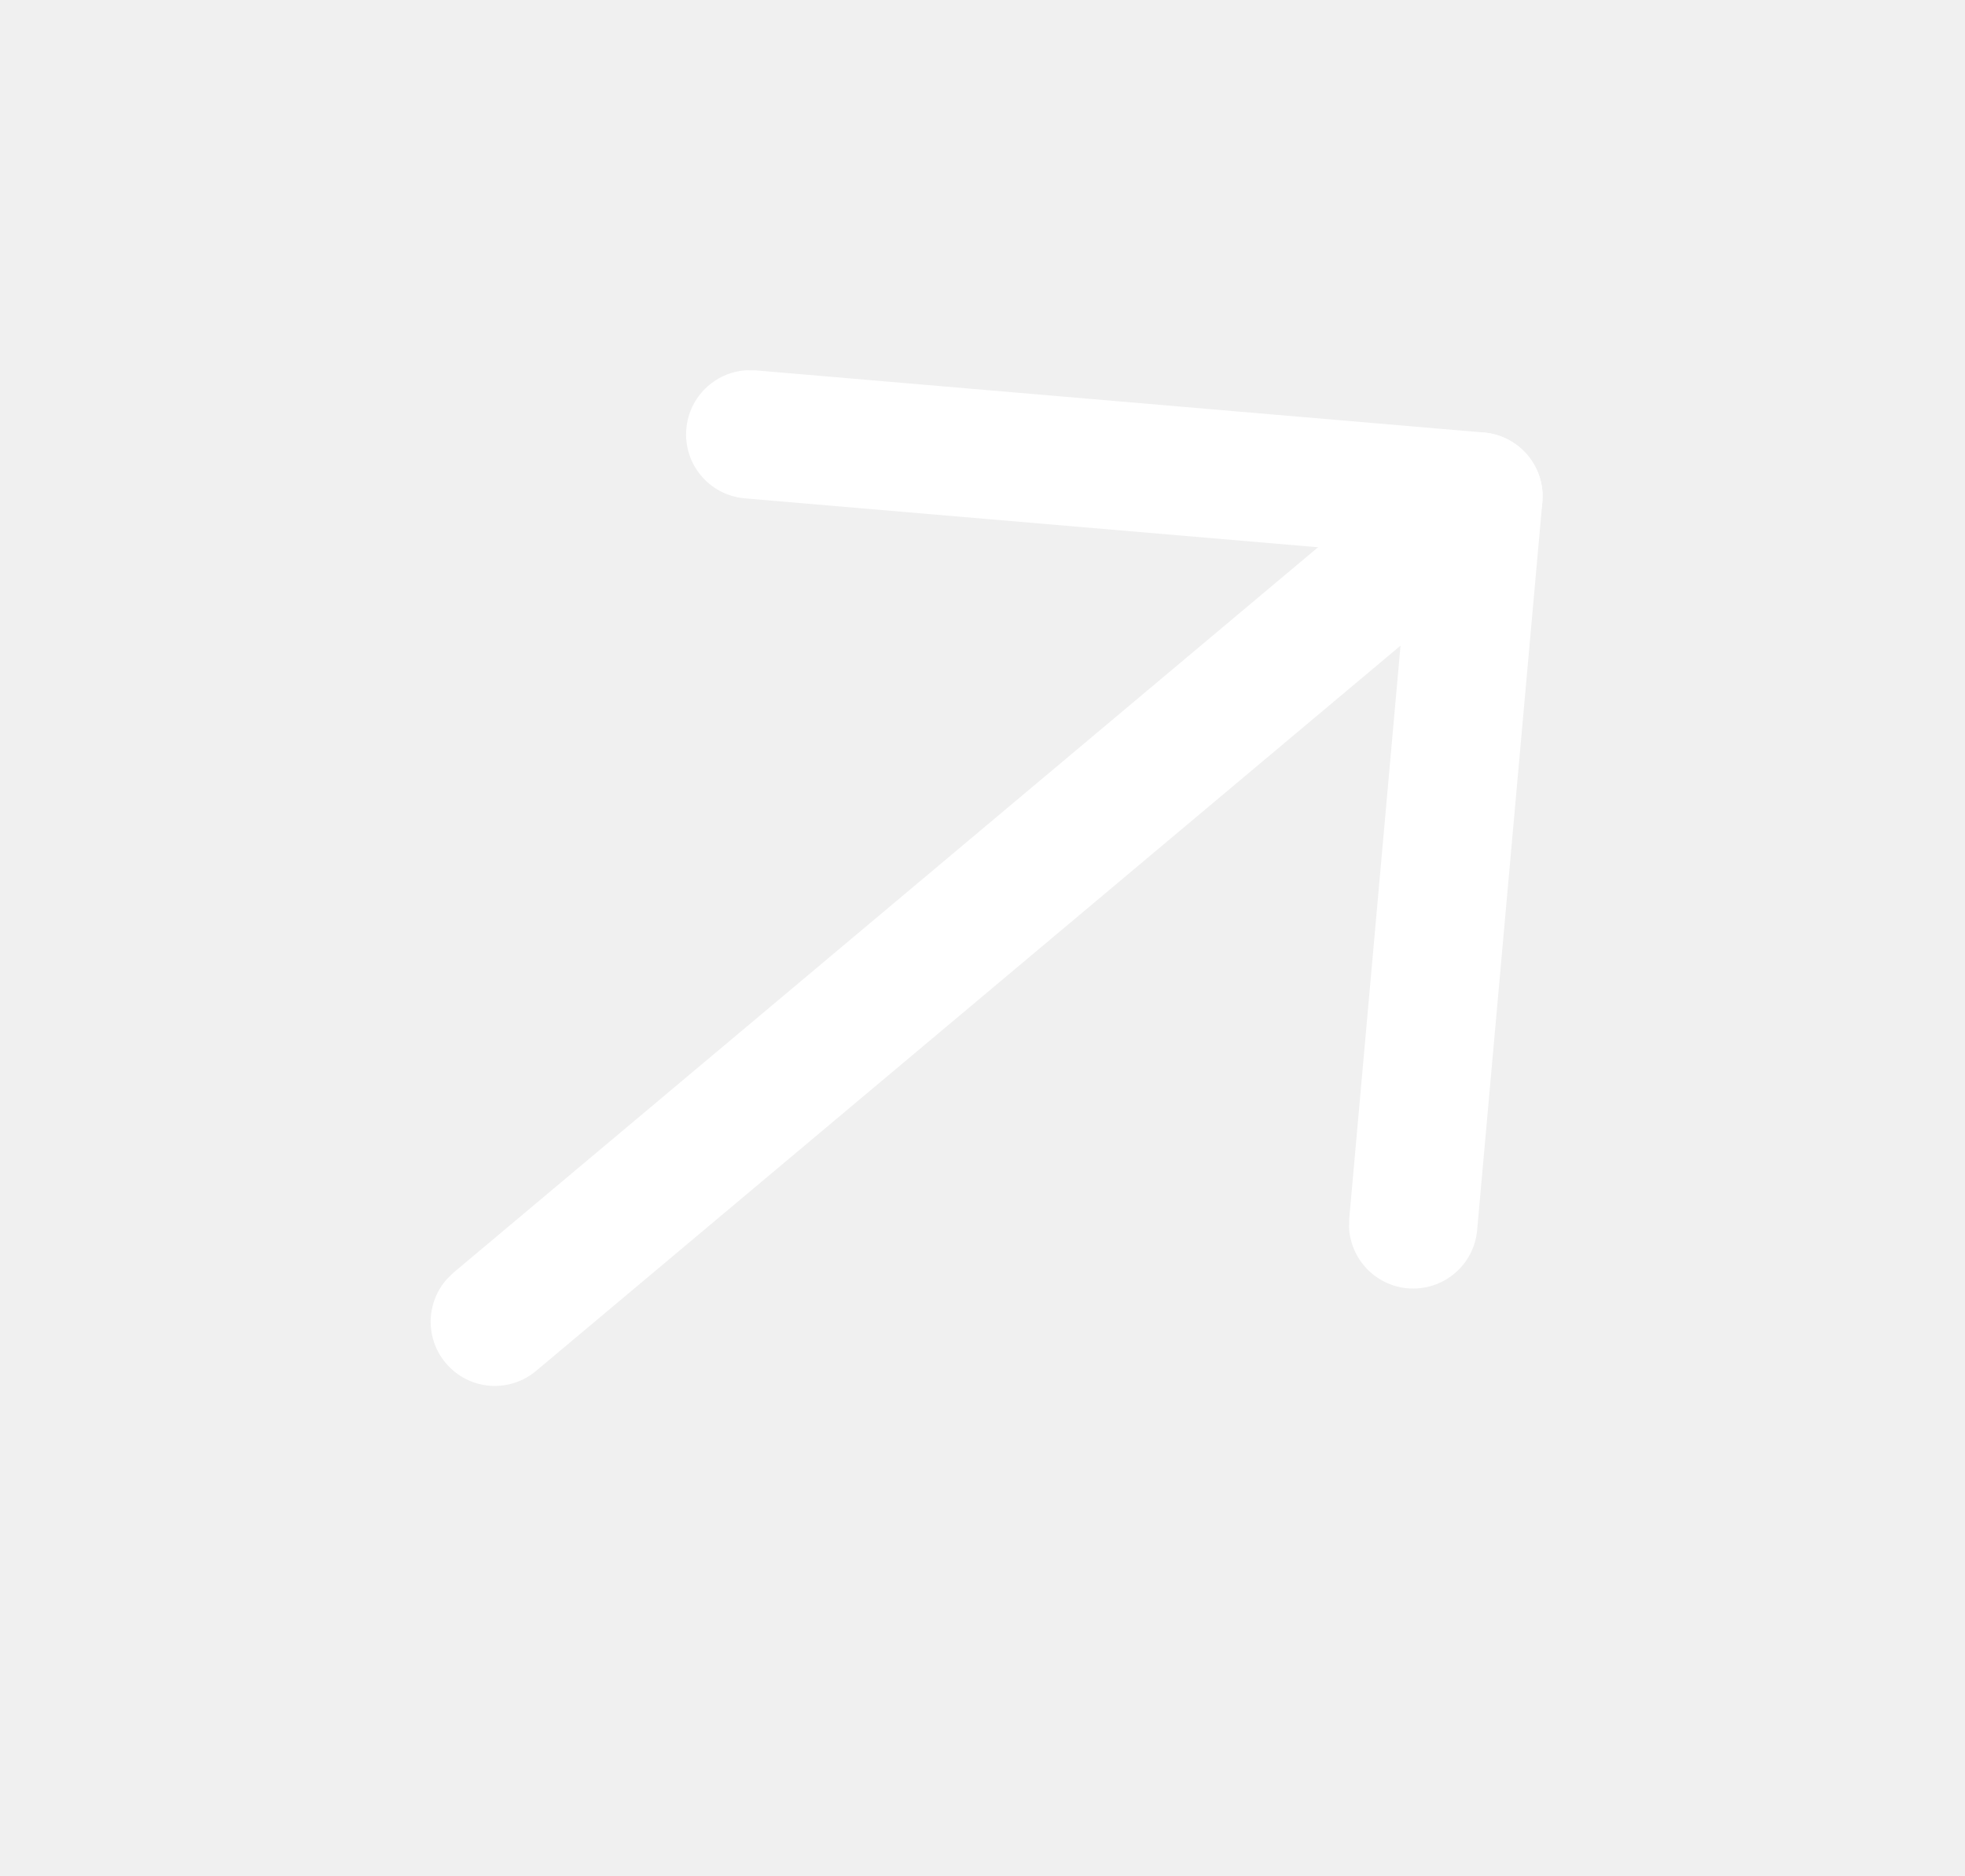
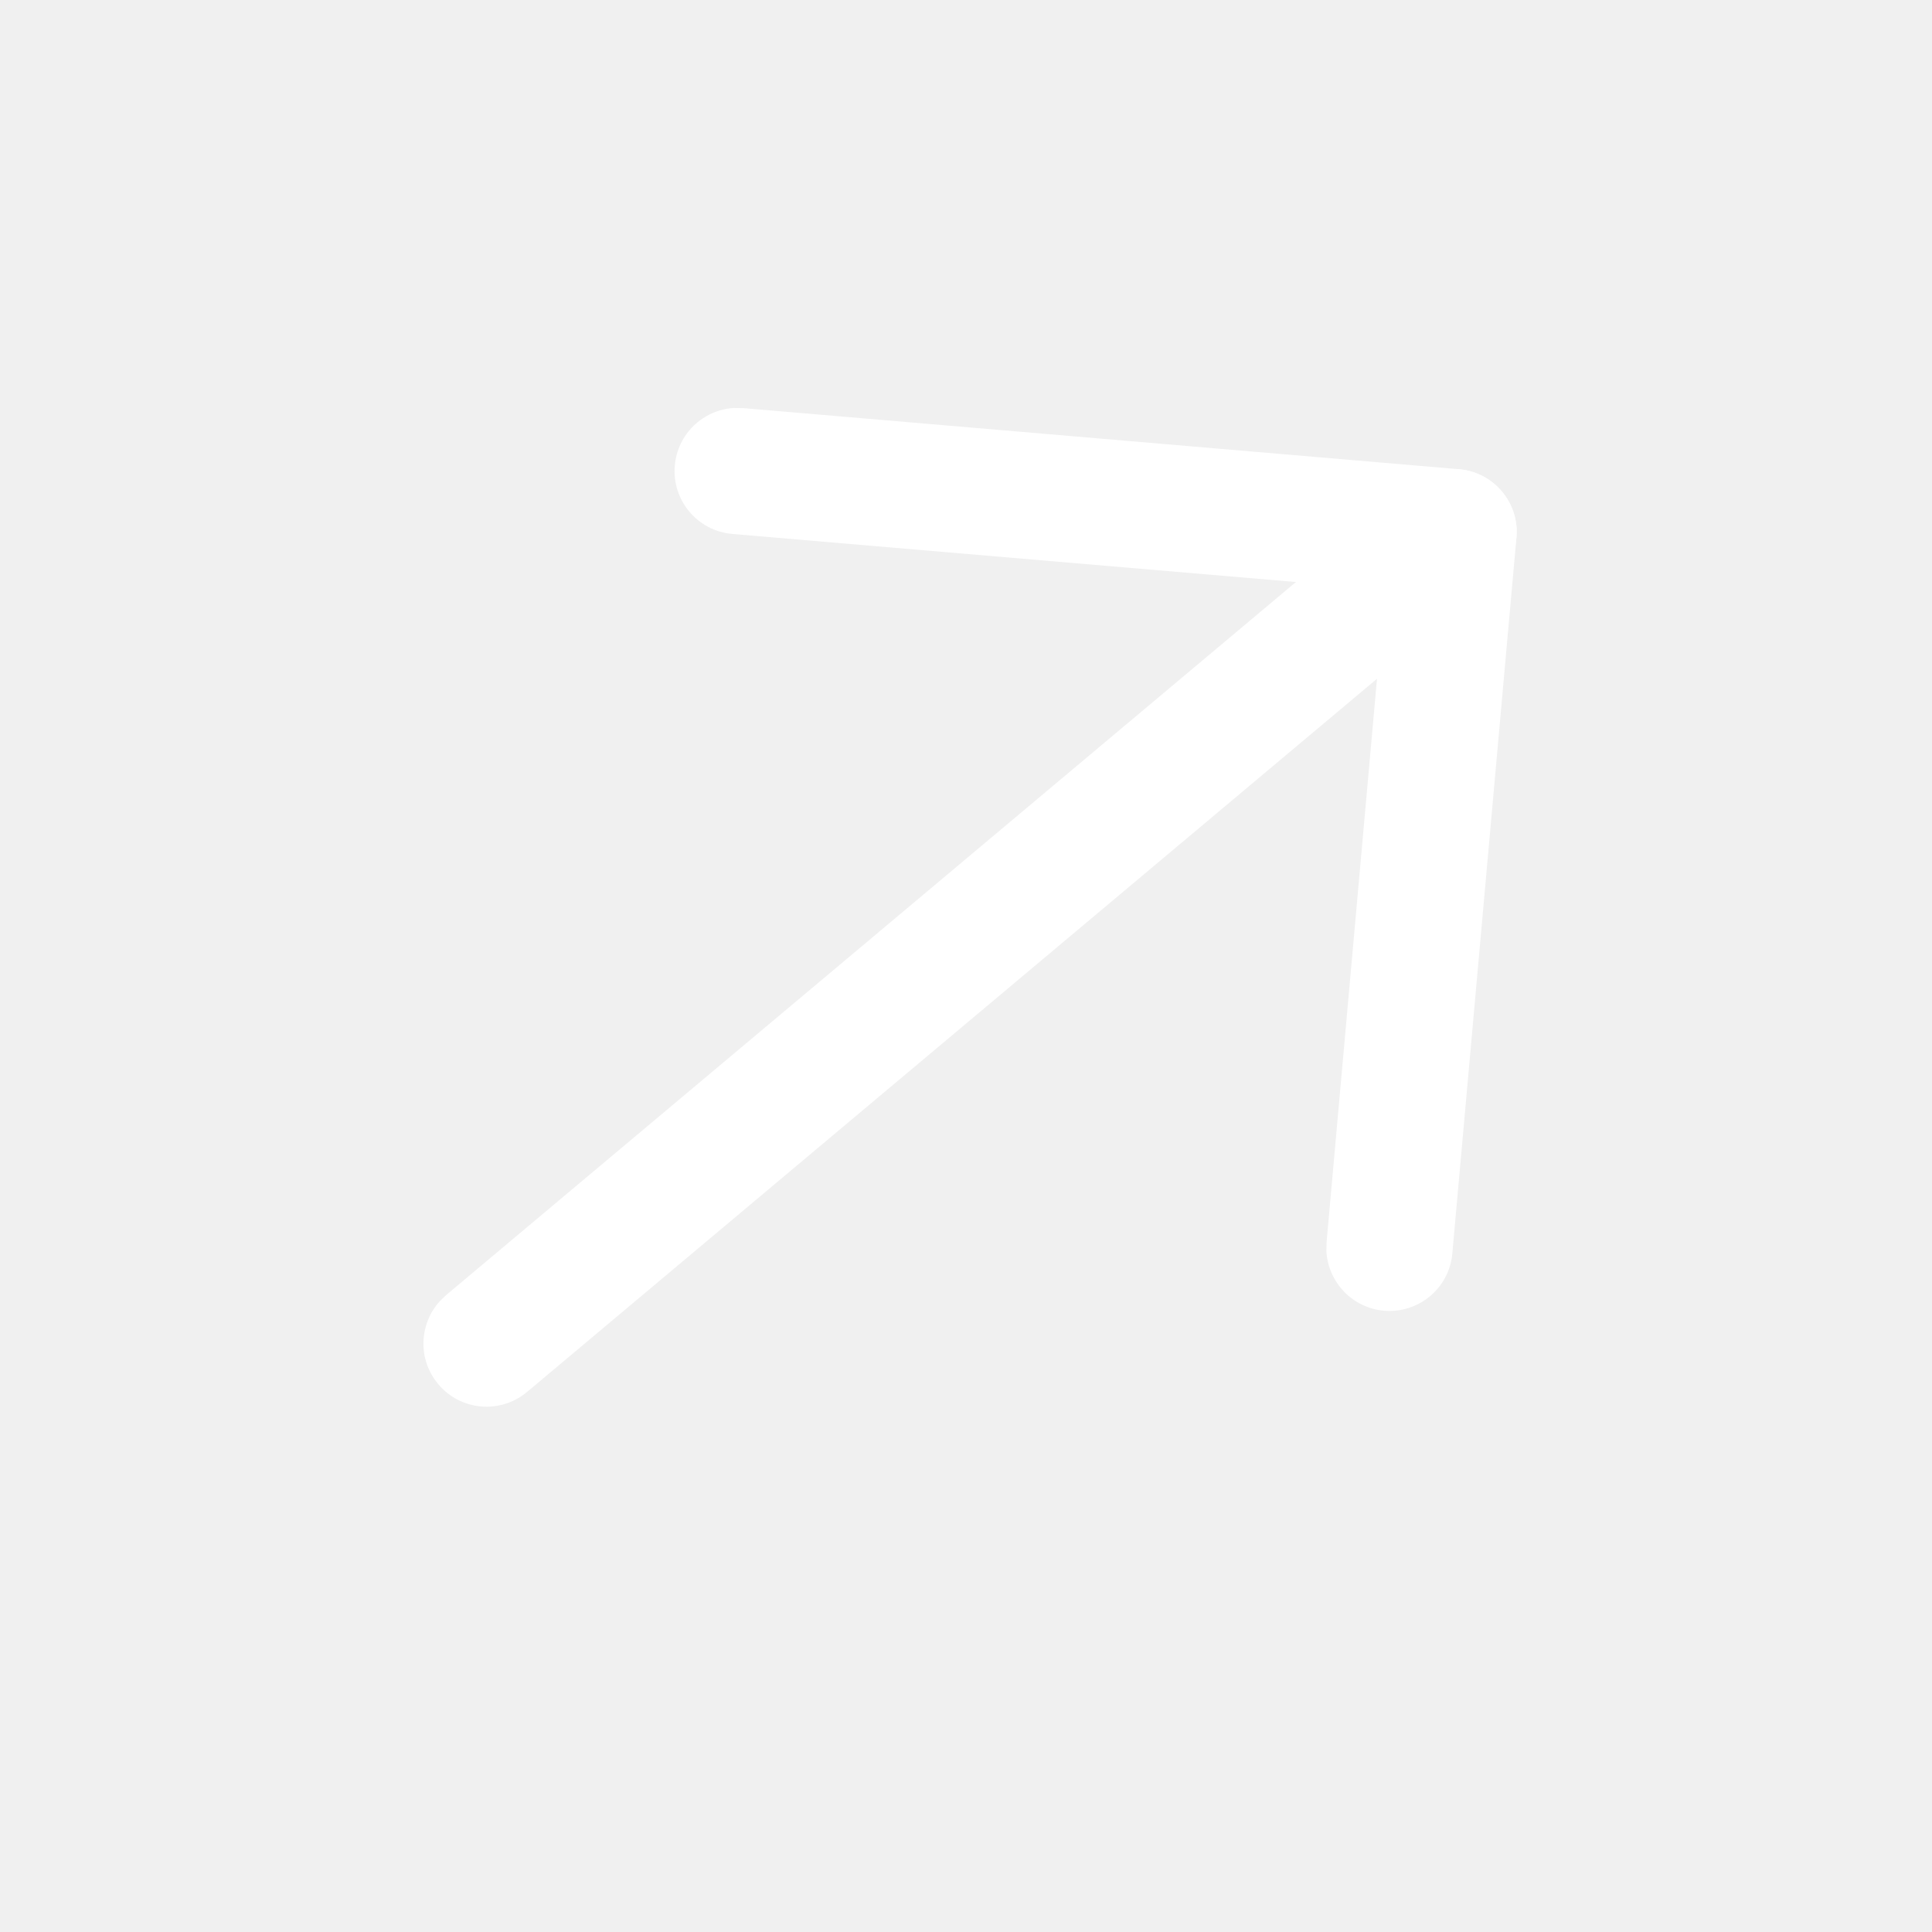
- <svg xmlns="http://www.w3.org/2000/svg" width="22" height="21" viewBox="0 0 22 21" fill="none">
+ <svg xmlns="http://www.w3.org/2000/svg" width="23" height="23" viewBox="0 0 22 21" fill="none">
  <path d="M4.99 15.261C4.756 14.983 4.77 14.579 5.008 14.317L5.078 14.249L16.09 5.009C16.394 4.754 16.848 4.793 17.103 5.097C17.337 5.376 17.323 5.78 17.085 6.042L17.014 6.11L6.002 15.35C5.698 15.605 5.245 15.566 4.99 15.261Z" fill="white" />
  <path d="M8.339 5.58C7.943 5.546 7.65 5.198 7.684 4.803C7.714 4.443 8.005 4.168 8.354 4.146L8.461 4.147L16.613 4.843C16.974 4.874 17.249 5.166 17.27 5.516L17.268 5.623L16.538 13.773C16.503 14.169 16.153 14.46 15.758 14.425C15.399 14.393 15.125 14.101 15.104 13.751L15.106 13.645L15.771 6.214L8.339 5.58Z" fill="white" />
</svg>
